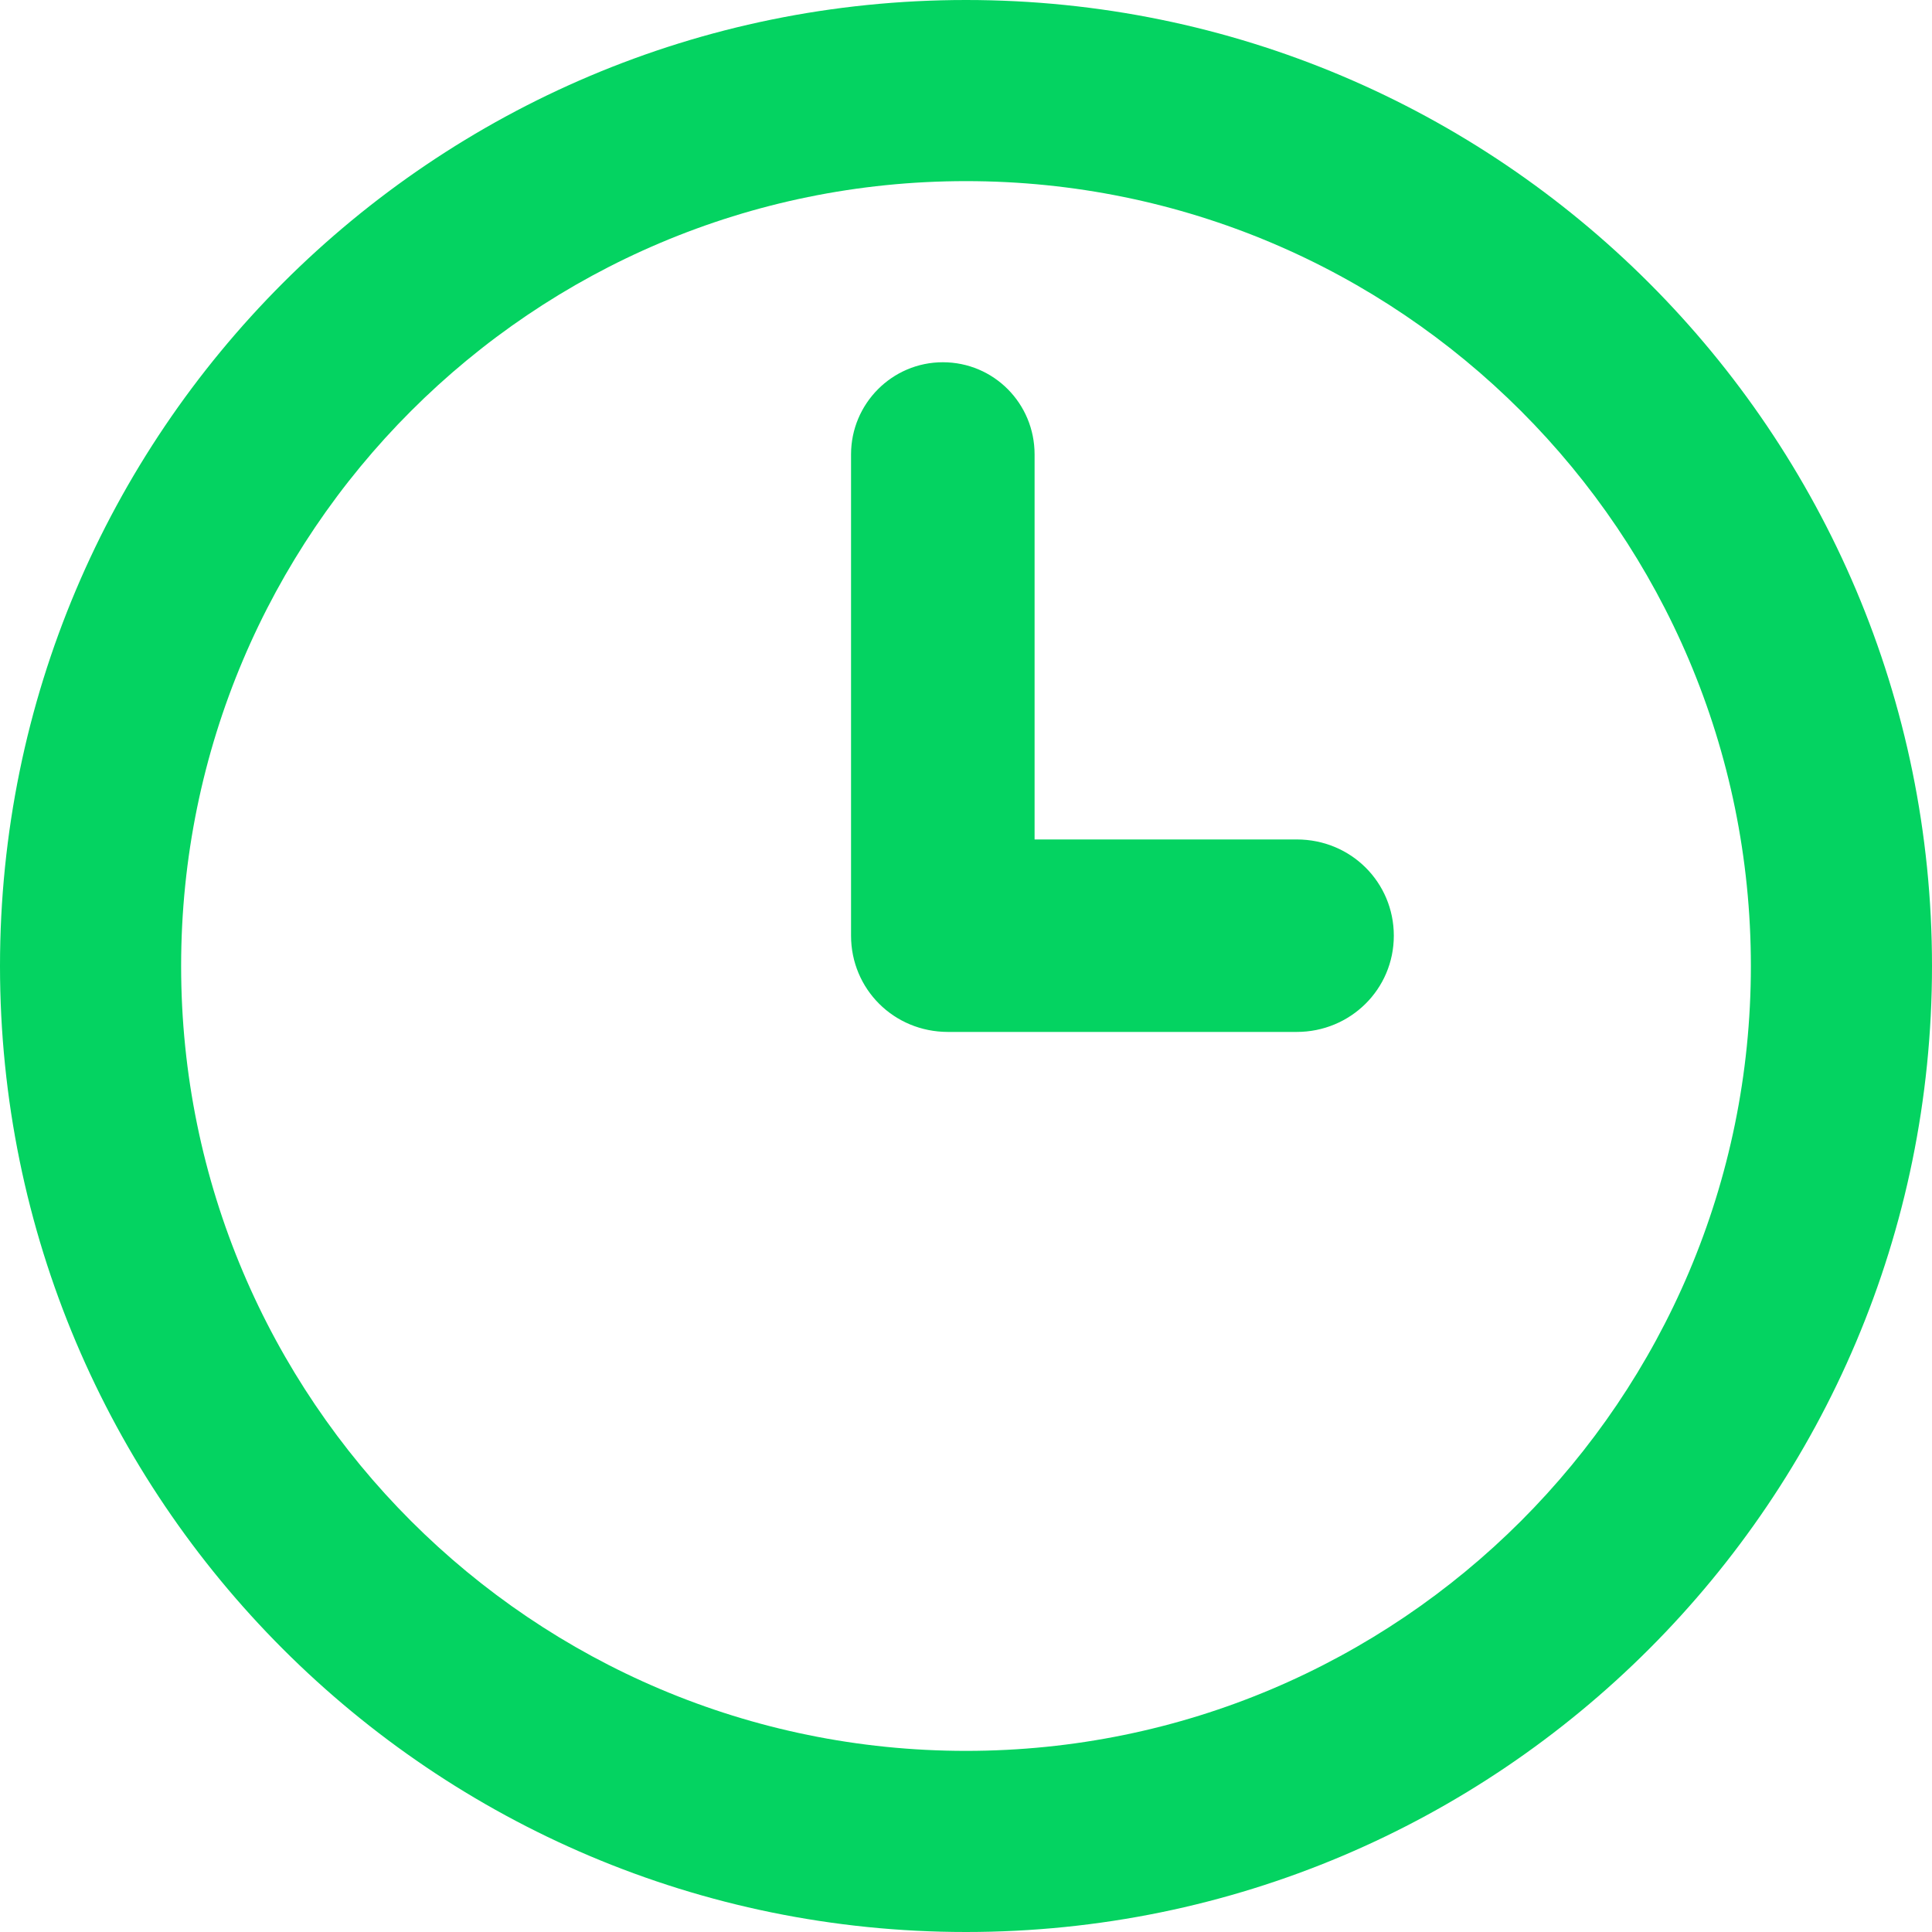
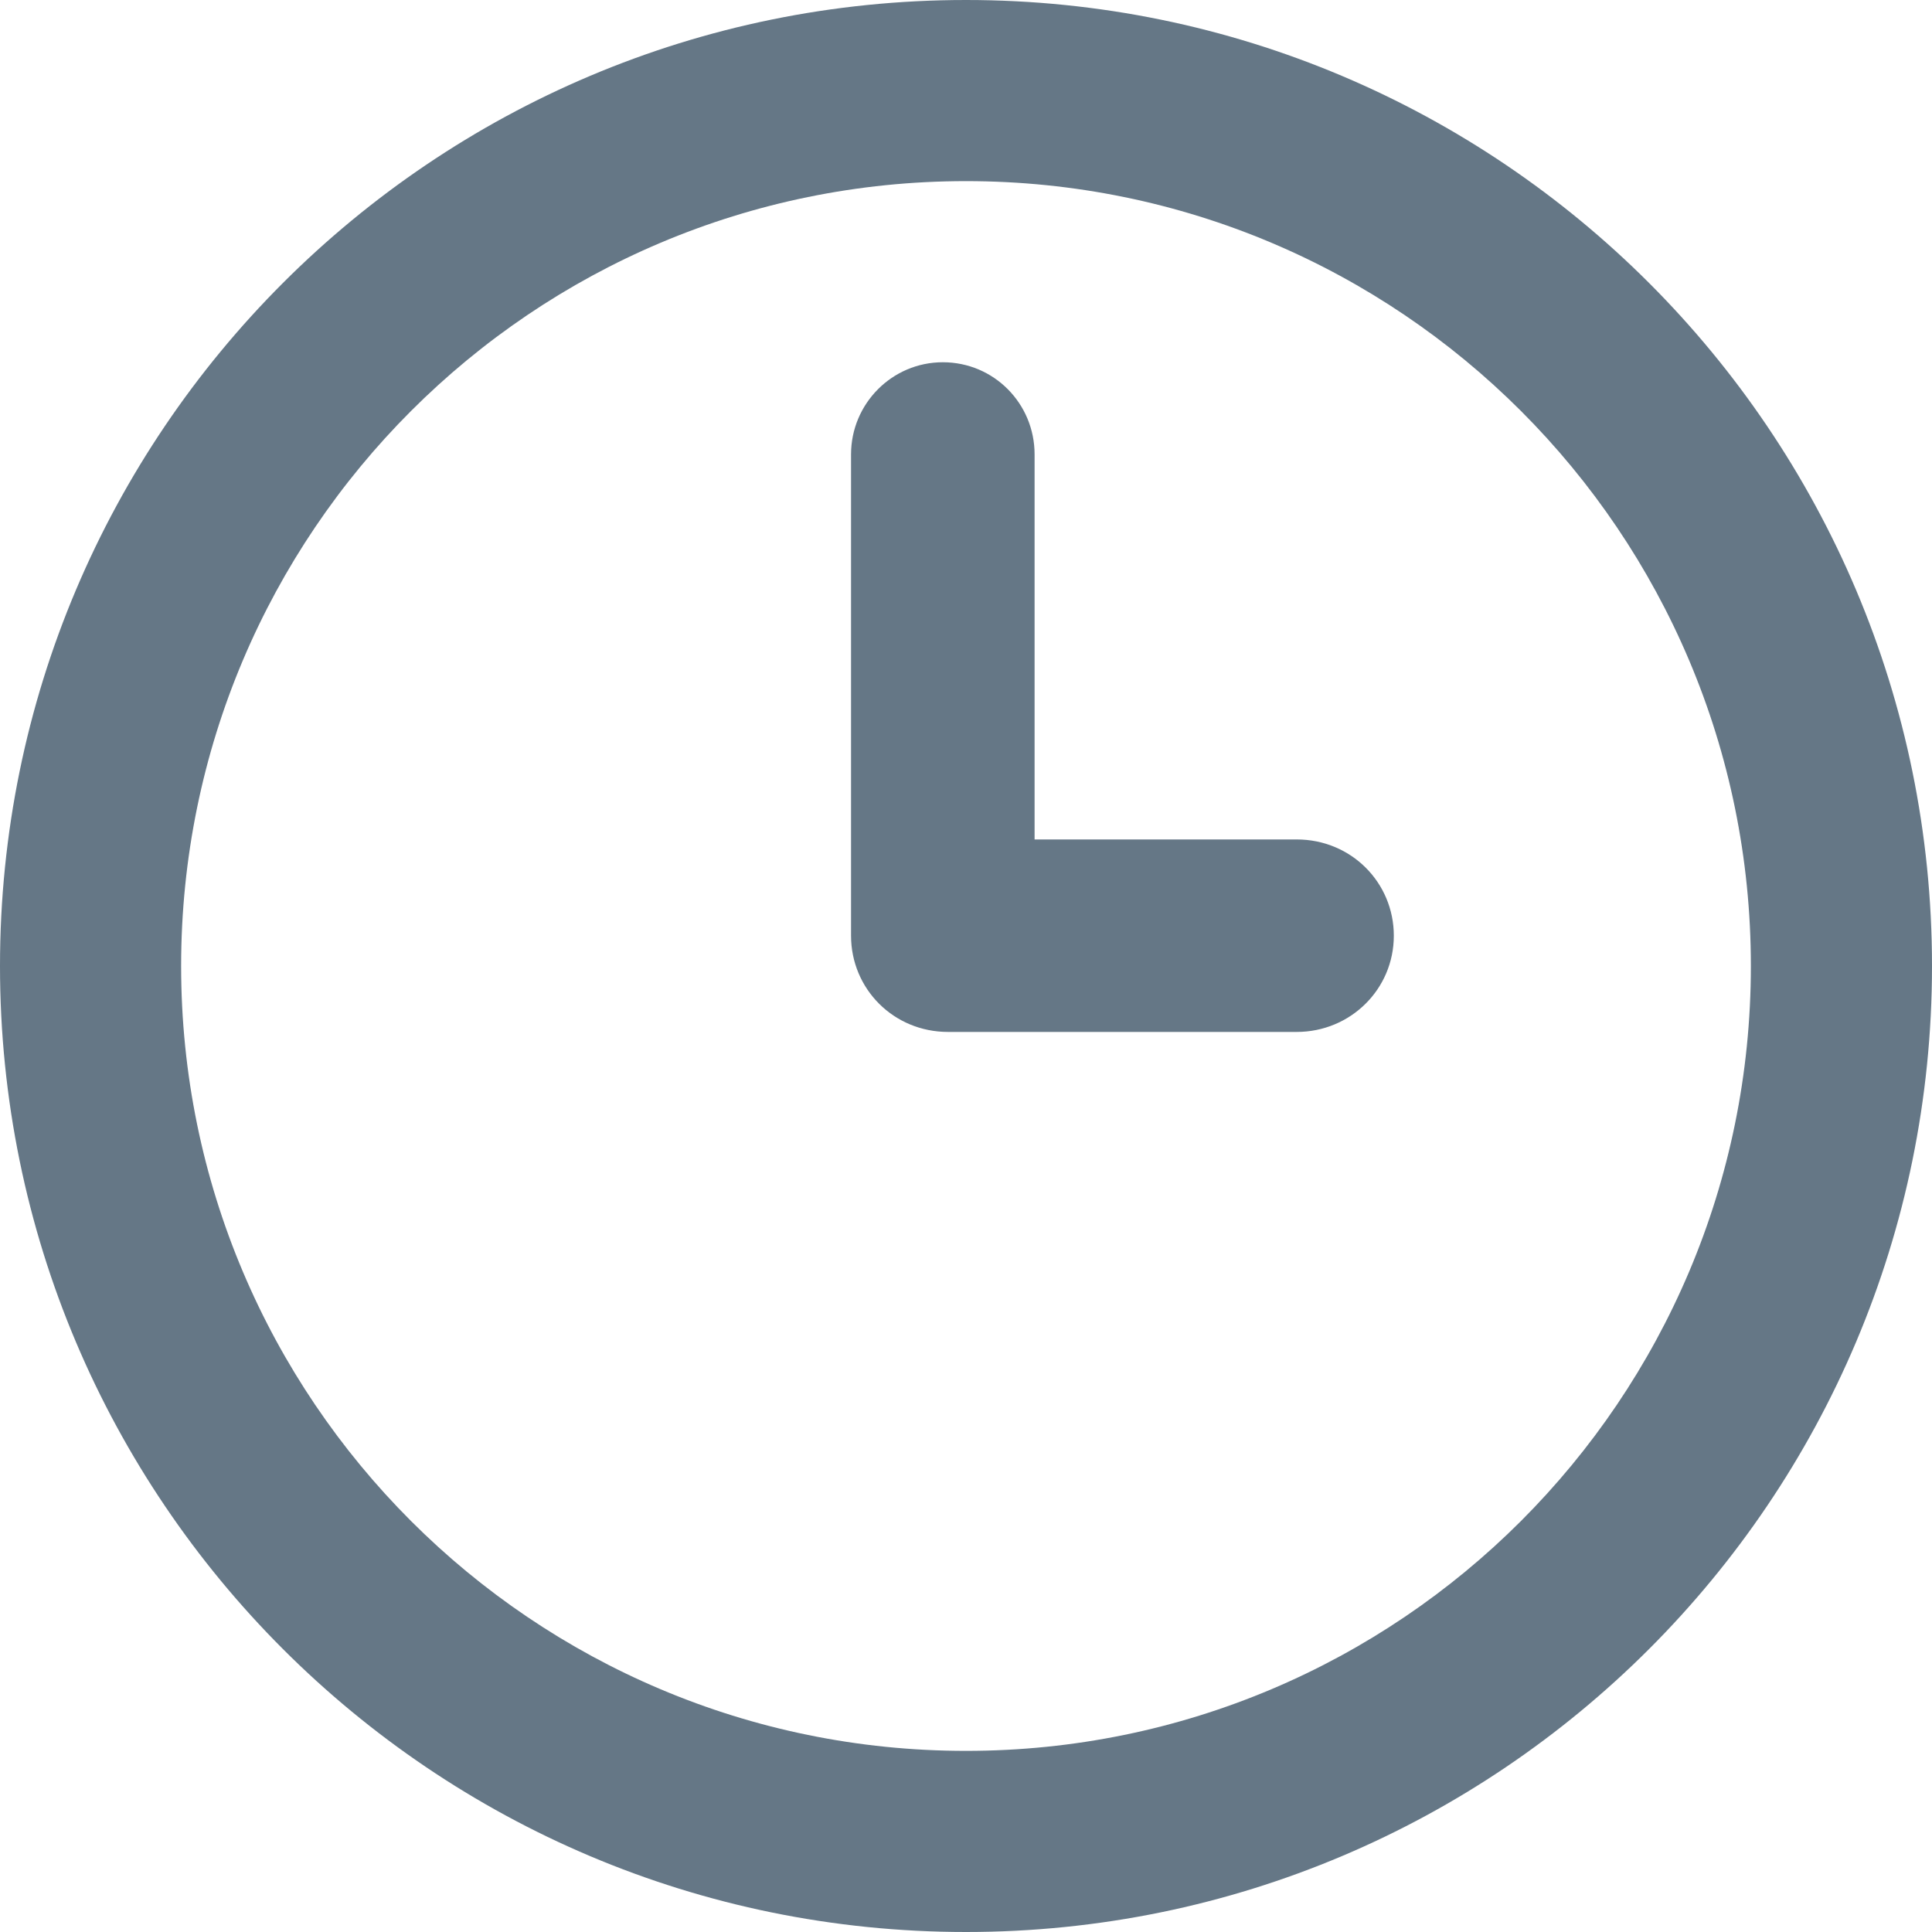
<svg xmlns="http://www.w3.org/2000/svg" width="16px" height="16px" viewBox="0 0 16 16" version="1.1">
  <defs />
  <g id="Page-1" stroke="none" stroke-width="1" fill="none" fill-rule="evenodd">
-     <g id="TWITTER-PROFILE-2018" transform="translate(-129, -740)" fill="#04D361">
+     <g id="TWITTER-PROFILE-2018" transform="translate(-129, -740)" fill="#657786">
      <g id="Profile" transform="translate(0, 341)">
        <g id="Quick-informations" transform="translate(129, 350)">
          <g id="Sign-up" transform="translate(0, 49)">
            <path d="M8.568,6.952 L10.739,6.952 C11.19,6.952 11.543,7.309 11.543,7.749 C11.543,8.193 11.183,8.546 10.739,8.546 L7.851,8.546 C7.401,8.546 7.048,8.19 7.048,7.749 C7.048,7.74 7.048,7.73 7.048,7.721 L7.048,3.763 C7.048,3.343 7.388,3 7.808,3 C8.231,3 8.568,3.342 8.568,3.763 L8.568,6.952 Z M8,16 C3.582,16 0,12.418 0,8 C0,3.582 3.582,0 8,0 C12.418,0 16,3.582 16,8 C16,12.418 12.418,16 8,16 Z M8,14.5 C11.59,14.5 14.5,11.59 14.5,8 C14.5,4.41 11.59,1.5 8,1.5 C4.41,1.5 1.5,4.41 1.5,8 C1.5,11.59 4.41,14.5 8,14.5 Z" id="icon" />
          </g>
        </g>
      </g>
    </g>
  </g>
</svg>
